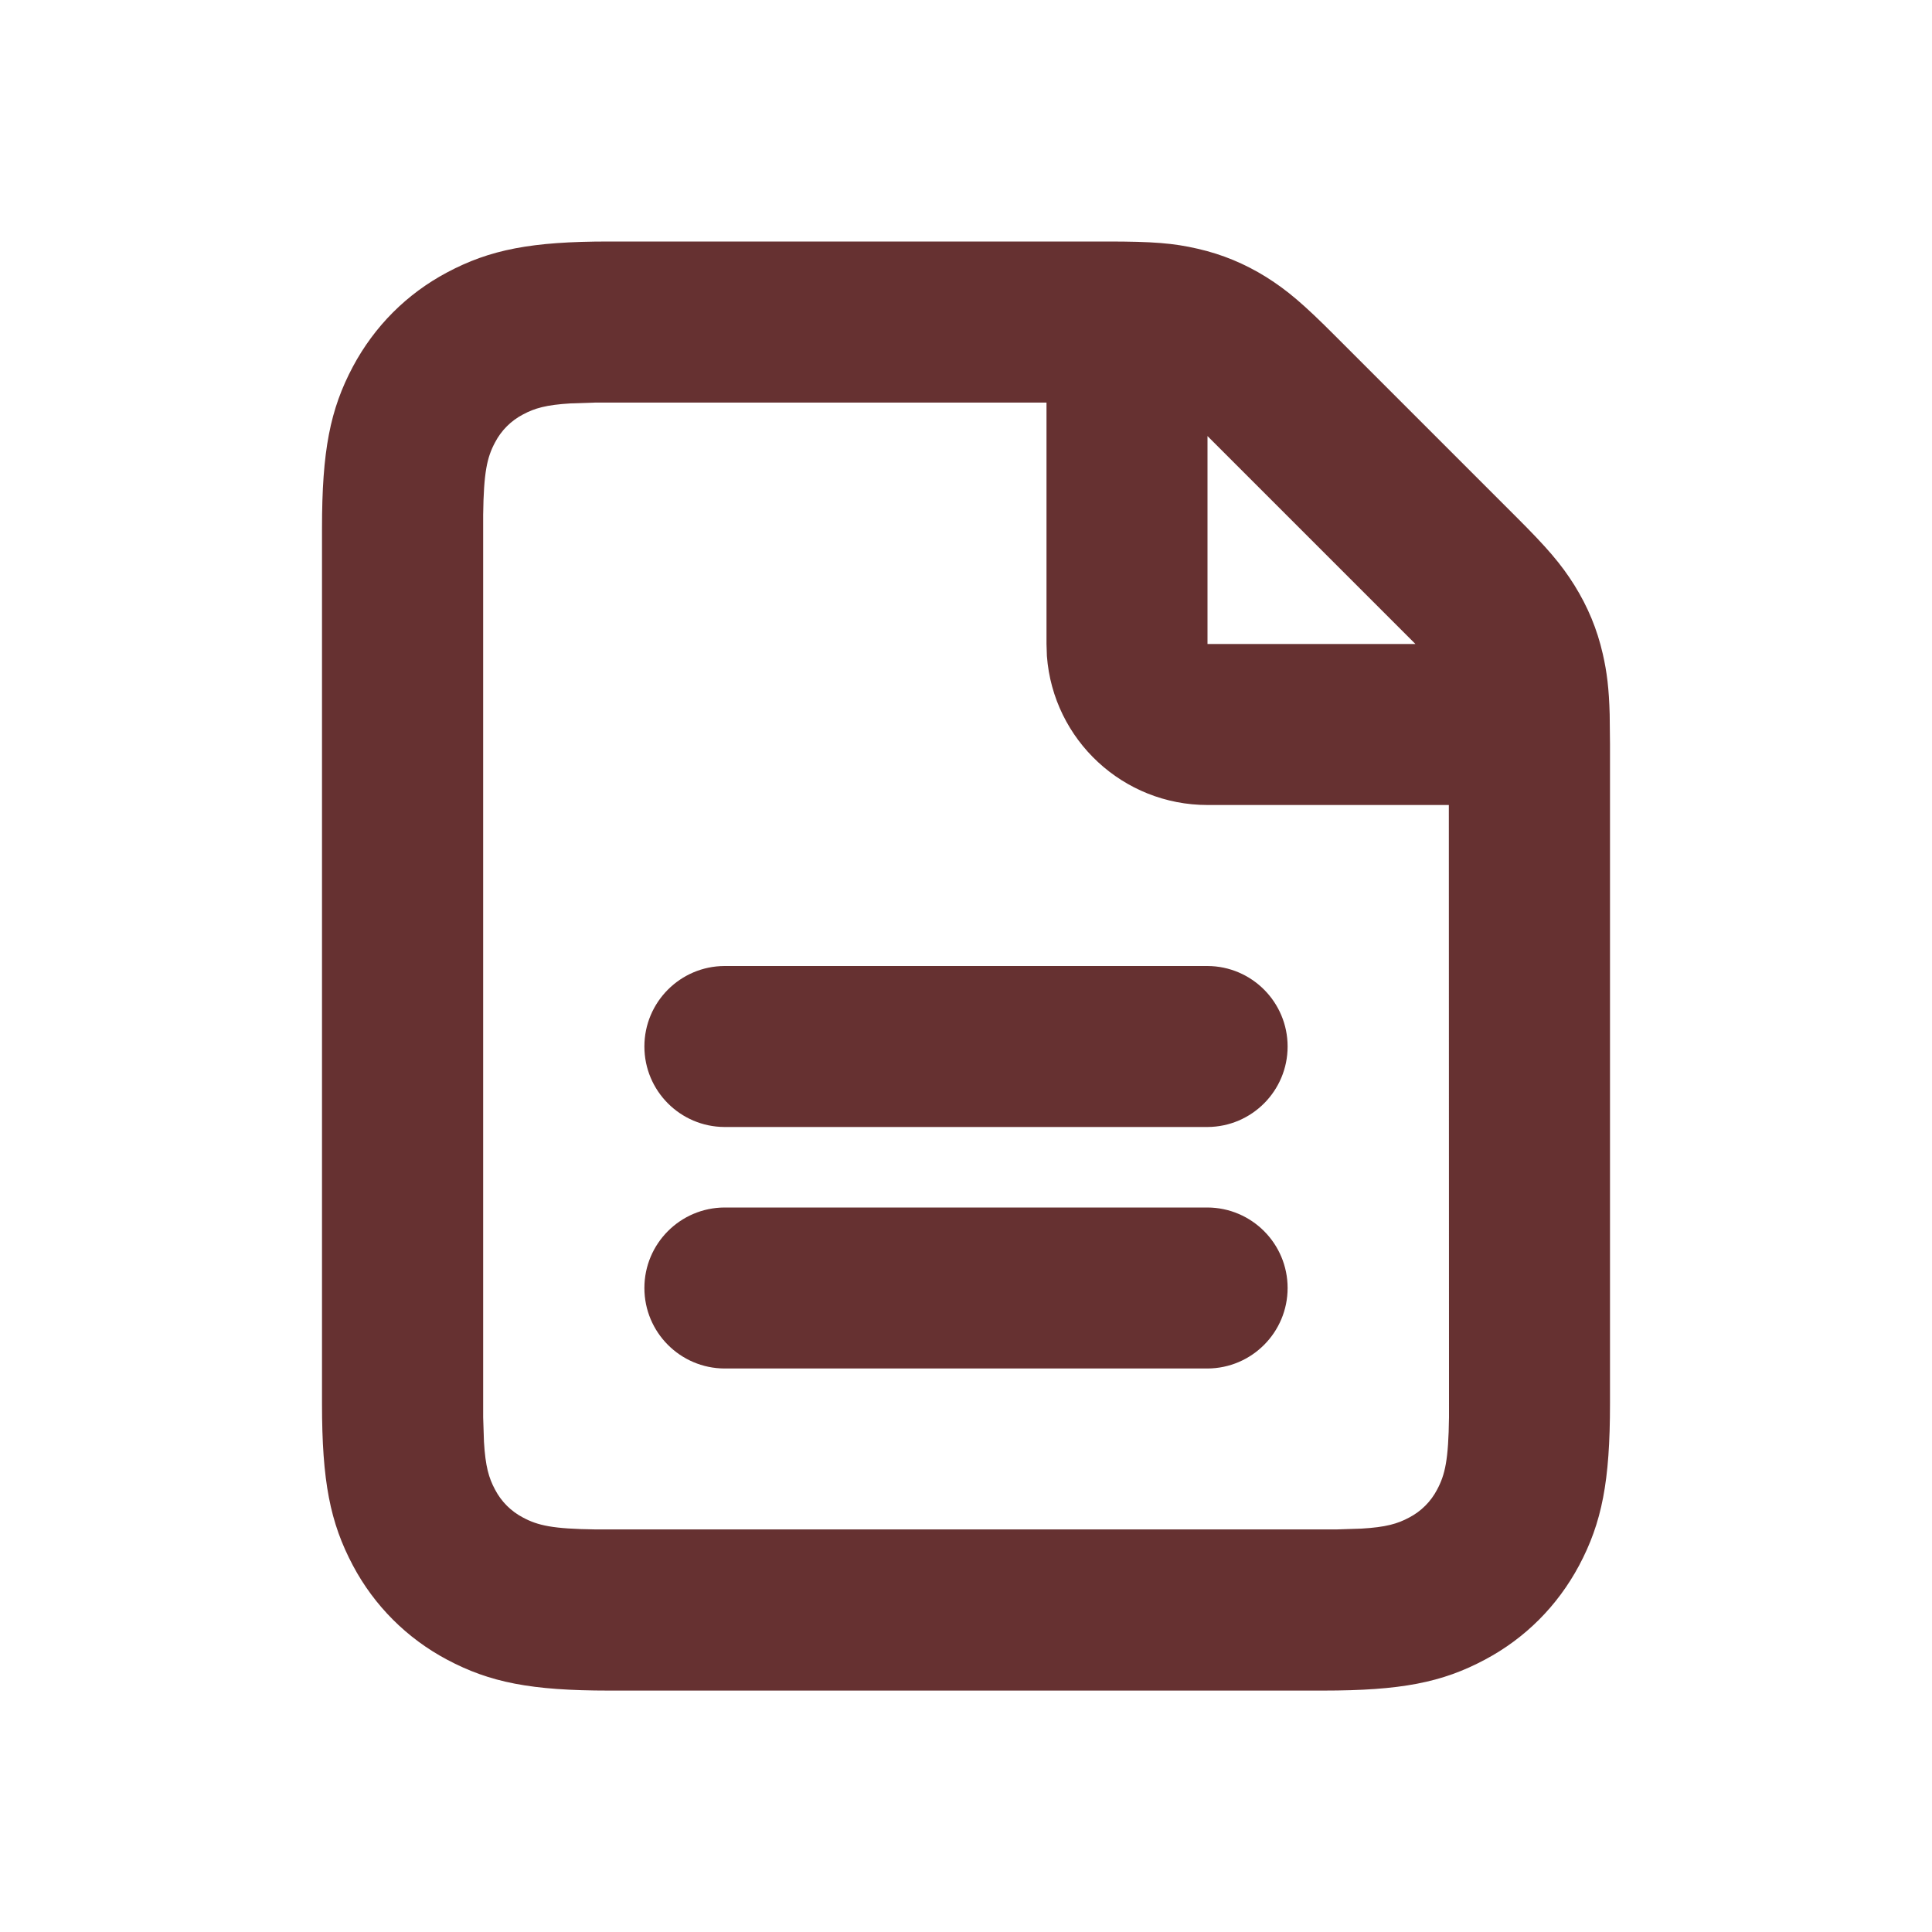
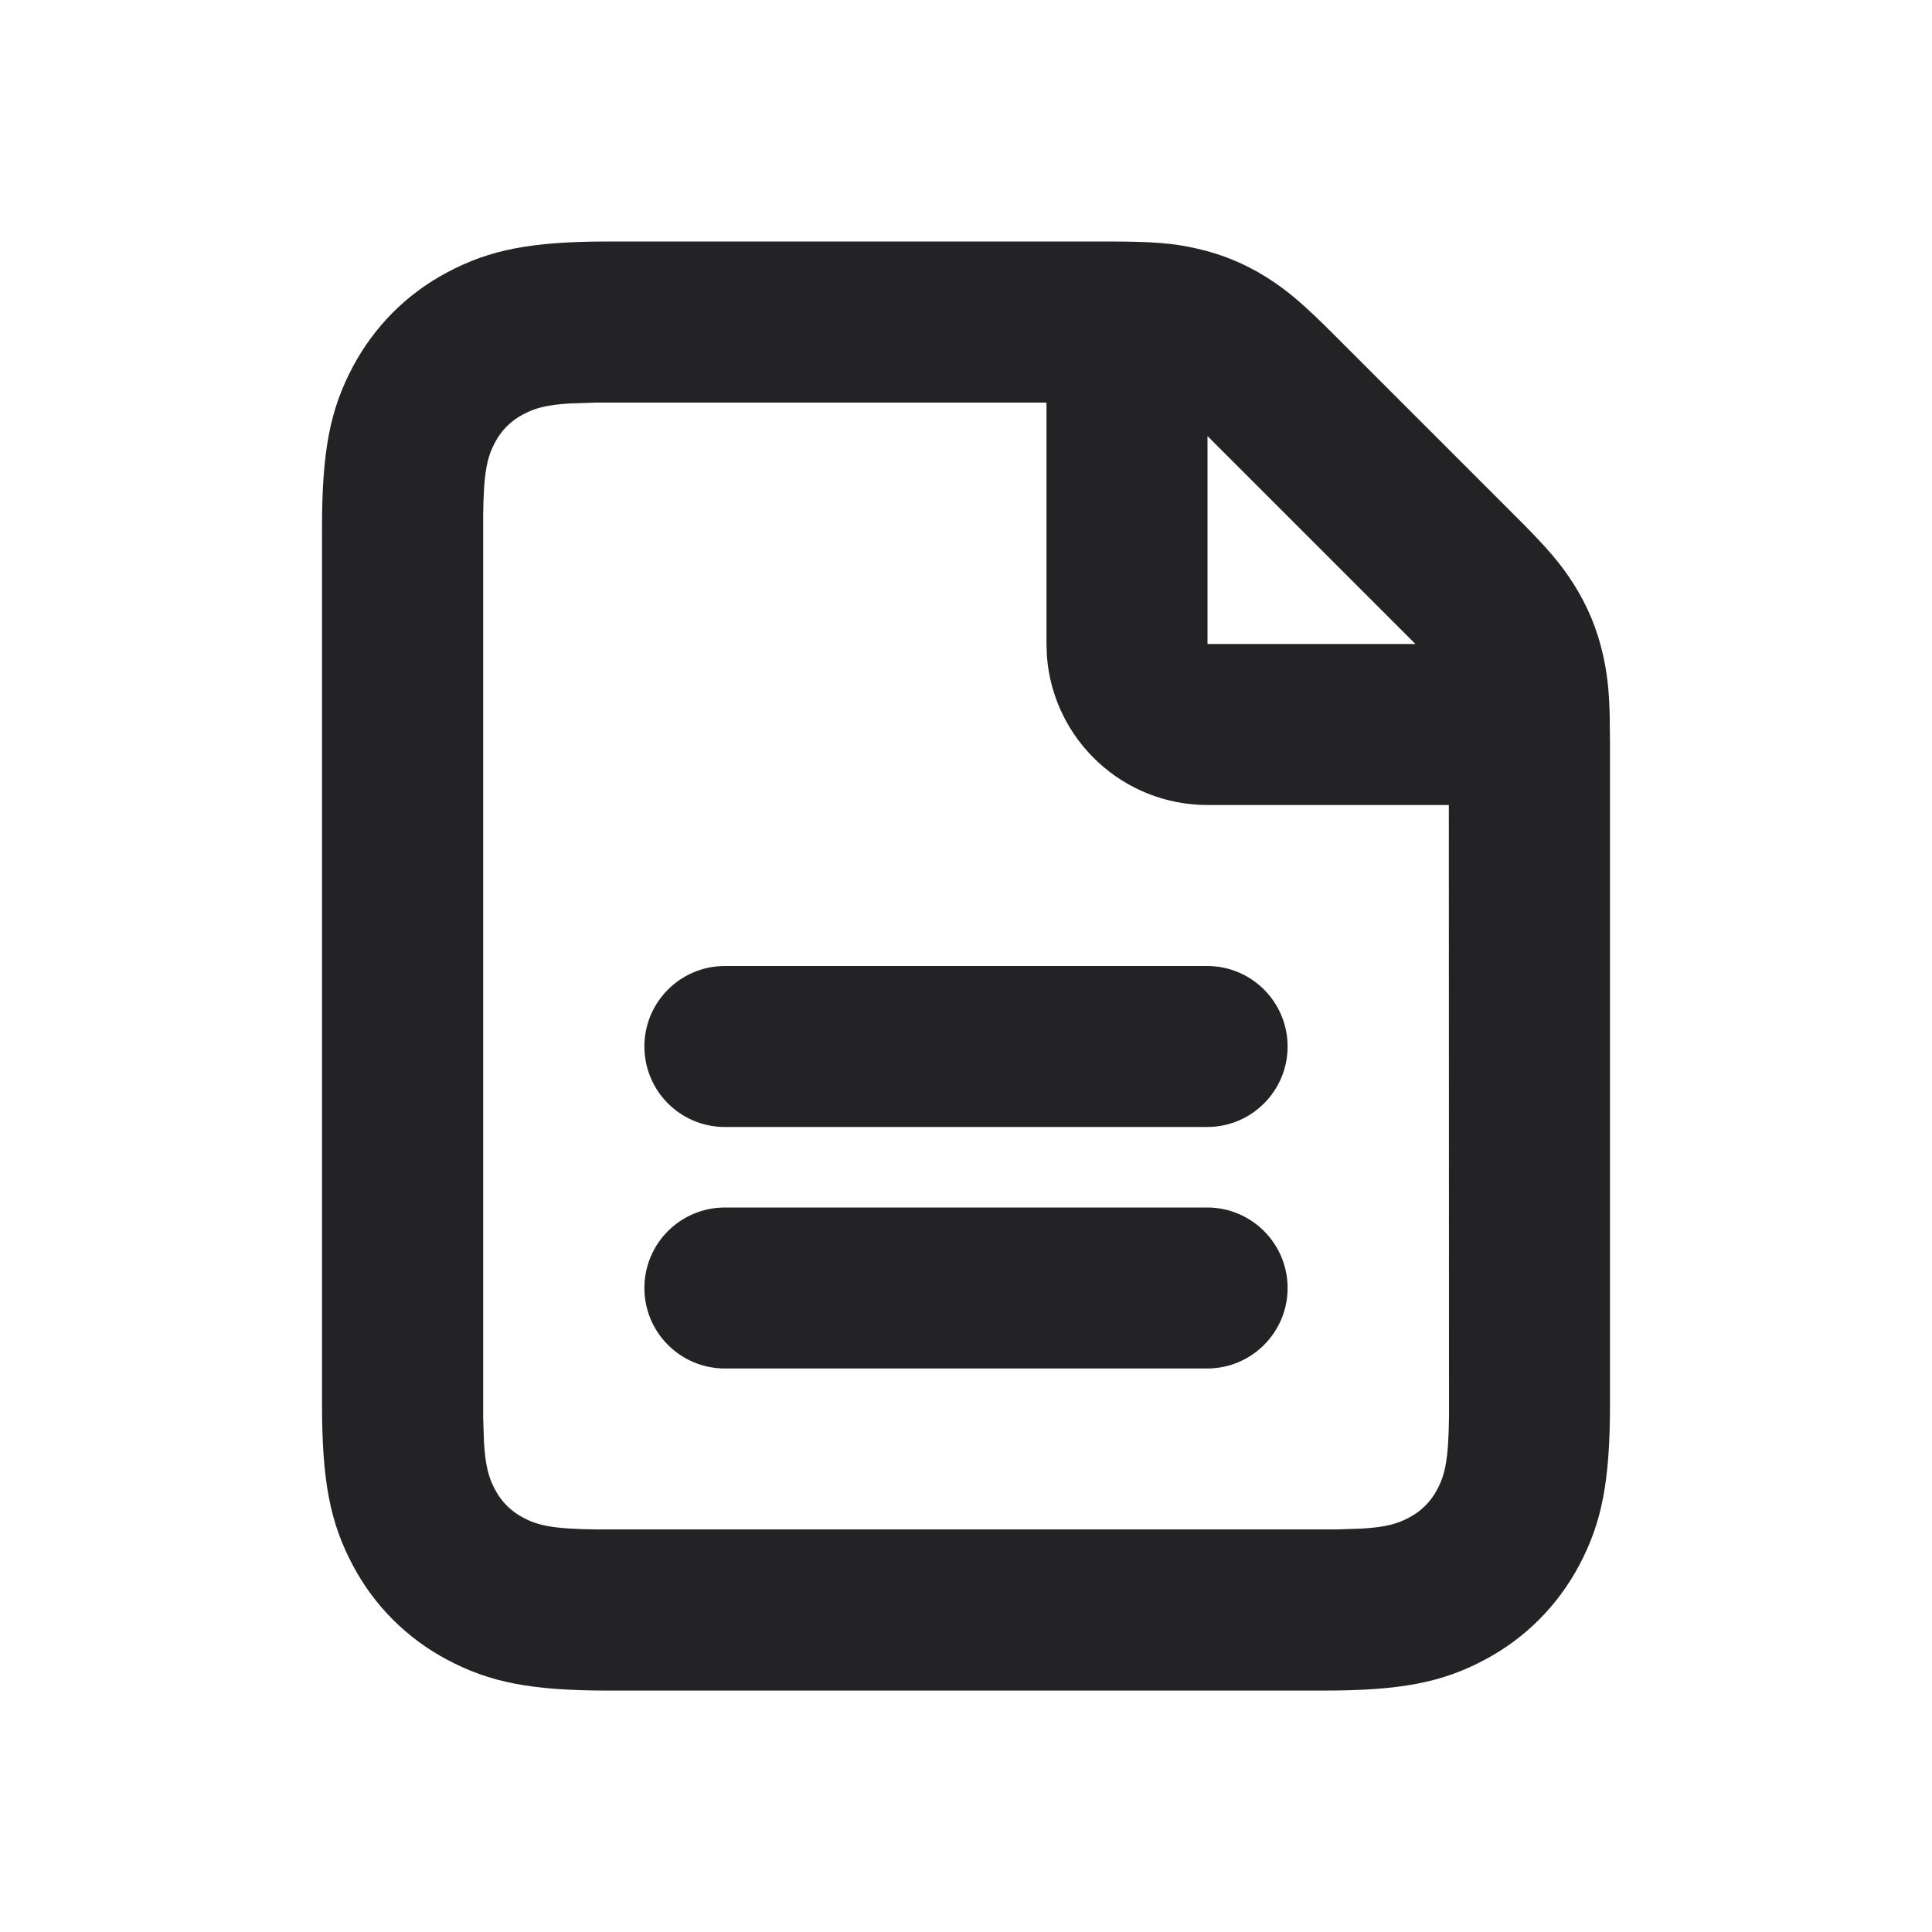
<svg xmlns="http://www.w3.org/2000/svg" t="1689227264053" class="icon" viewBox="0 0 1024 1024" version="1.1" p-id="1467" width="200" height="200">
-   <path d="M587.093 128c23.68 0 34.816 0.853 47.701 3.84 13.099 2.987 24.96 7.936 36.352 15.019 11.179 7.04 19.712 14.293 36.395 31.019l95.915 95.915c16.725 16.683 23.979 25.173 31.019 36.395 7.083 11.392 12.032 23.253 15.019 36.352 2.219 9.643 3.285 18.347 3.669 32.043L853.333 394.24v349.739c0 41.131-4.267 63.019-16.427 85.845-11.435 21.333-28.416 38.4-49.792 49.792-22.827 12.203-44.715 16.427-85.845 16.427H322.731c-41.131 0-63.019-4.267-85.845-16.427a120.192 120.192 0 0 1-49.792-49.792C174.933 806.955 170.667 785.067 170.667 743.936V280.064c0-41.131 4.267-63.019 16.427-85.845 11.435-21.333 28.416-38.4 49.792-49.792C259.712 132.267 281.6 128 322.731 128h264.405zM315.52 213.376l-13.013 0.427c-13.013 0.768-19.157 2.56-25.344 5.888a34.901 34.901 0 0 0-14.763 14.763c-4.267 7.979-6.016 15.787-6.315 38.4v478.293l0.427 13.056c0.768 13.013 2.56 19.157 5.888 25.344a34.901 34.901 0 0 0 14.763 14.763c7.979 4.267 15.787 6.016 38.4 6.315h392.96l13.056-0.427c13.013-0.768 19.157-2.56 25.344-5.888a34.901 34.901 0 0 0 14.763-14.763c4.267-7.979 6.016-15.787 6.315-38.4L767.915 426.667H640a85.333 85.333 0 0 1-85.12-78.933L554.667 341.333V213.376H315.477zM640 640a42.667 42.667 0 0 1 0 85.333H384a42.667 42.667 0 0 1 0-85.333h256z m0-128a42.667 42.667 0 0 1 0 85.333H384a42.667 42.667 0 0 1 0-85.333h256z m110.208-170.667L640 231.125V341.333h110.208z" fill="#663131" p-id="1468" />
+   <path d="M587.093 128c23.68 0 34.816 0.853 47.701 3.84 13.099 2.987 24.96 7.936 36.352 15.019 11.179 7.04 19.712 14.293 36.395 31.019l95.915 95.915c16.725 16.683 23.979 25.173 31.019 36.395 7.083 11.392 12.032 23.253 15.019 36.352 2.219 9.643 3.285 18.347 3.669 32.043L853.333 394.24v349.739c0 41.131-4.267 63.019-16.427 85.845-11.435 21.333-28.416 38.4-49.792 49.792-22.827 12.203-44.715 16.427-85.845 16.427H322.731c-41.131 0-63.019-4.267-85.845-16.427a120.192 120.192 0 0 1-49.792-49.792C174.933 806.955 170.667 785.067 170.667 743.936V280.064c0-41.131 4.267-63.019 16.427-85.845 11.435-21.333 28.416-38.4 49.792-49.792C259.712 132.267 281.6 128 322.731 128h264.405zM315.52 213.376l-13.013 0.427c-13.013 0.768-19.157 2.56-25.344 5.888a34.901 34.901 0 0 0-14.763 14.763c-4.267 7.979-6.016 15.787-6.315 38.4v478.293l0.427 13.056c0.768 13.013 2.56 19.157 5.888 25.344a34.901 34.901 0 0 0 14.763 14.763c7.979 4.267 15.787 6.016 38.4 6.315h392.96l13.056-0.427c13.013-0.768 19.157-2.56 25.344-5.888a34.901 34.901 0 0 0 14.763-14.763c4.267-7.979 6.016-15.787 6.315-38.4L767.915 426.667H640a85.333 85.333 0 0 1-85.12-78.933L554.667 341.333V213.376H315.477zM640 640a42.667 42.667 0 0 1 0 85.333H384a42.667 42.667 0 0 1 0-85.333h256z m0-128a42.667 42.667 0 0 1 0 85.333H384a42.667 42.667 0 0 1 0-85.333h256z m110.208-170.667L640 231.125V341.333h110.208z" fill="#232326" p-id="1468" />
</svg>
